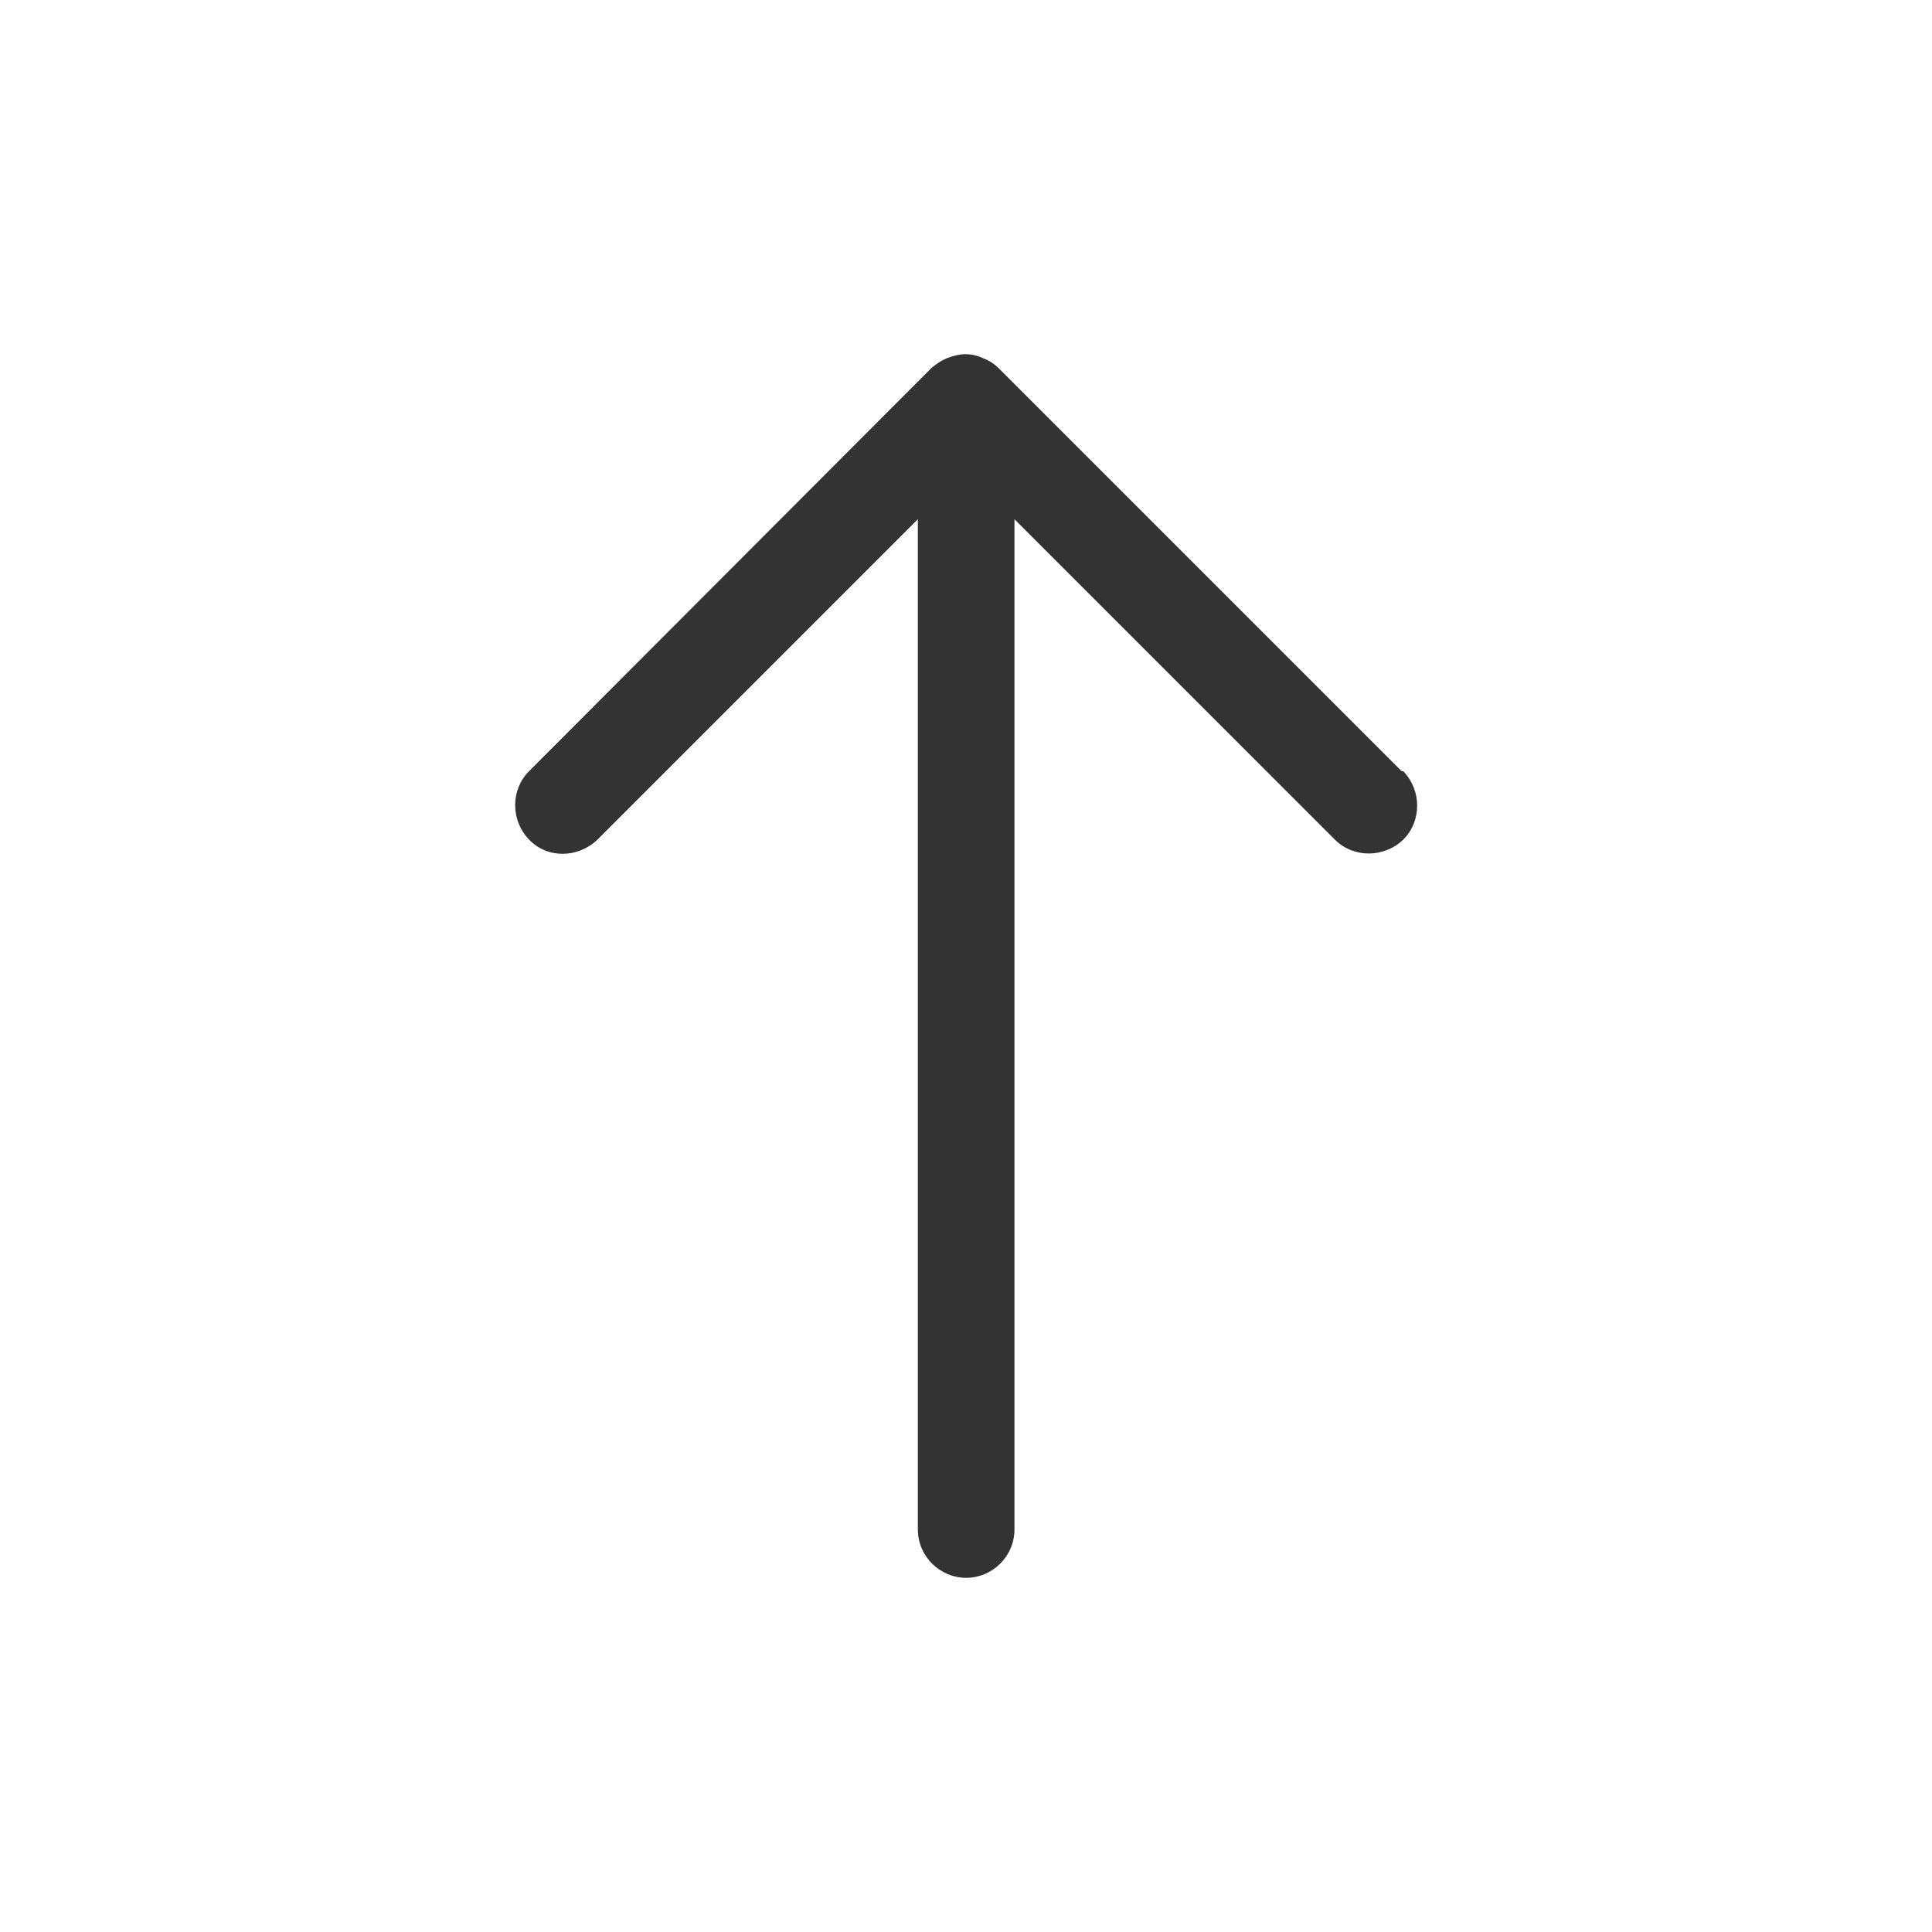
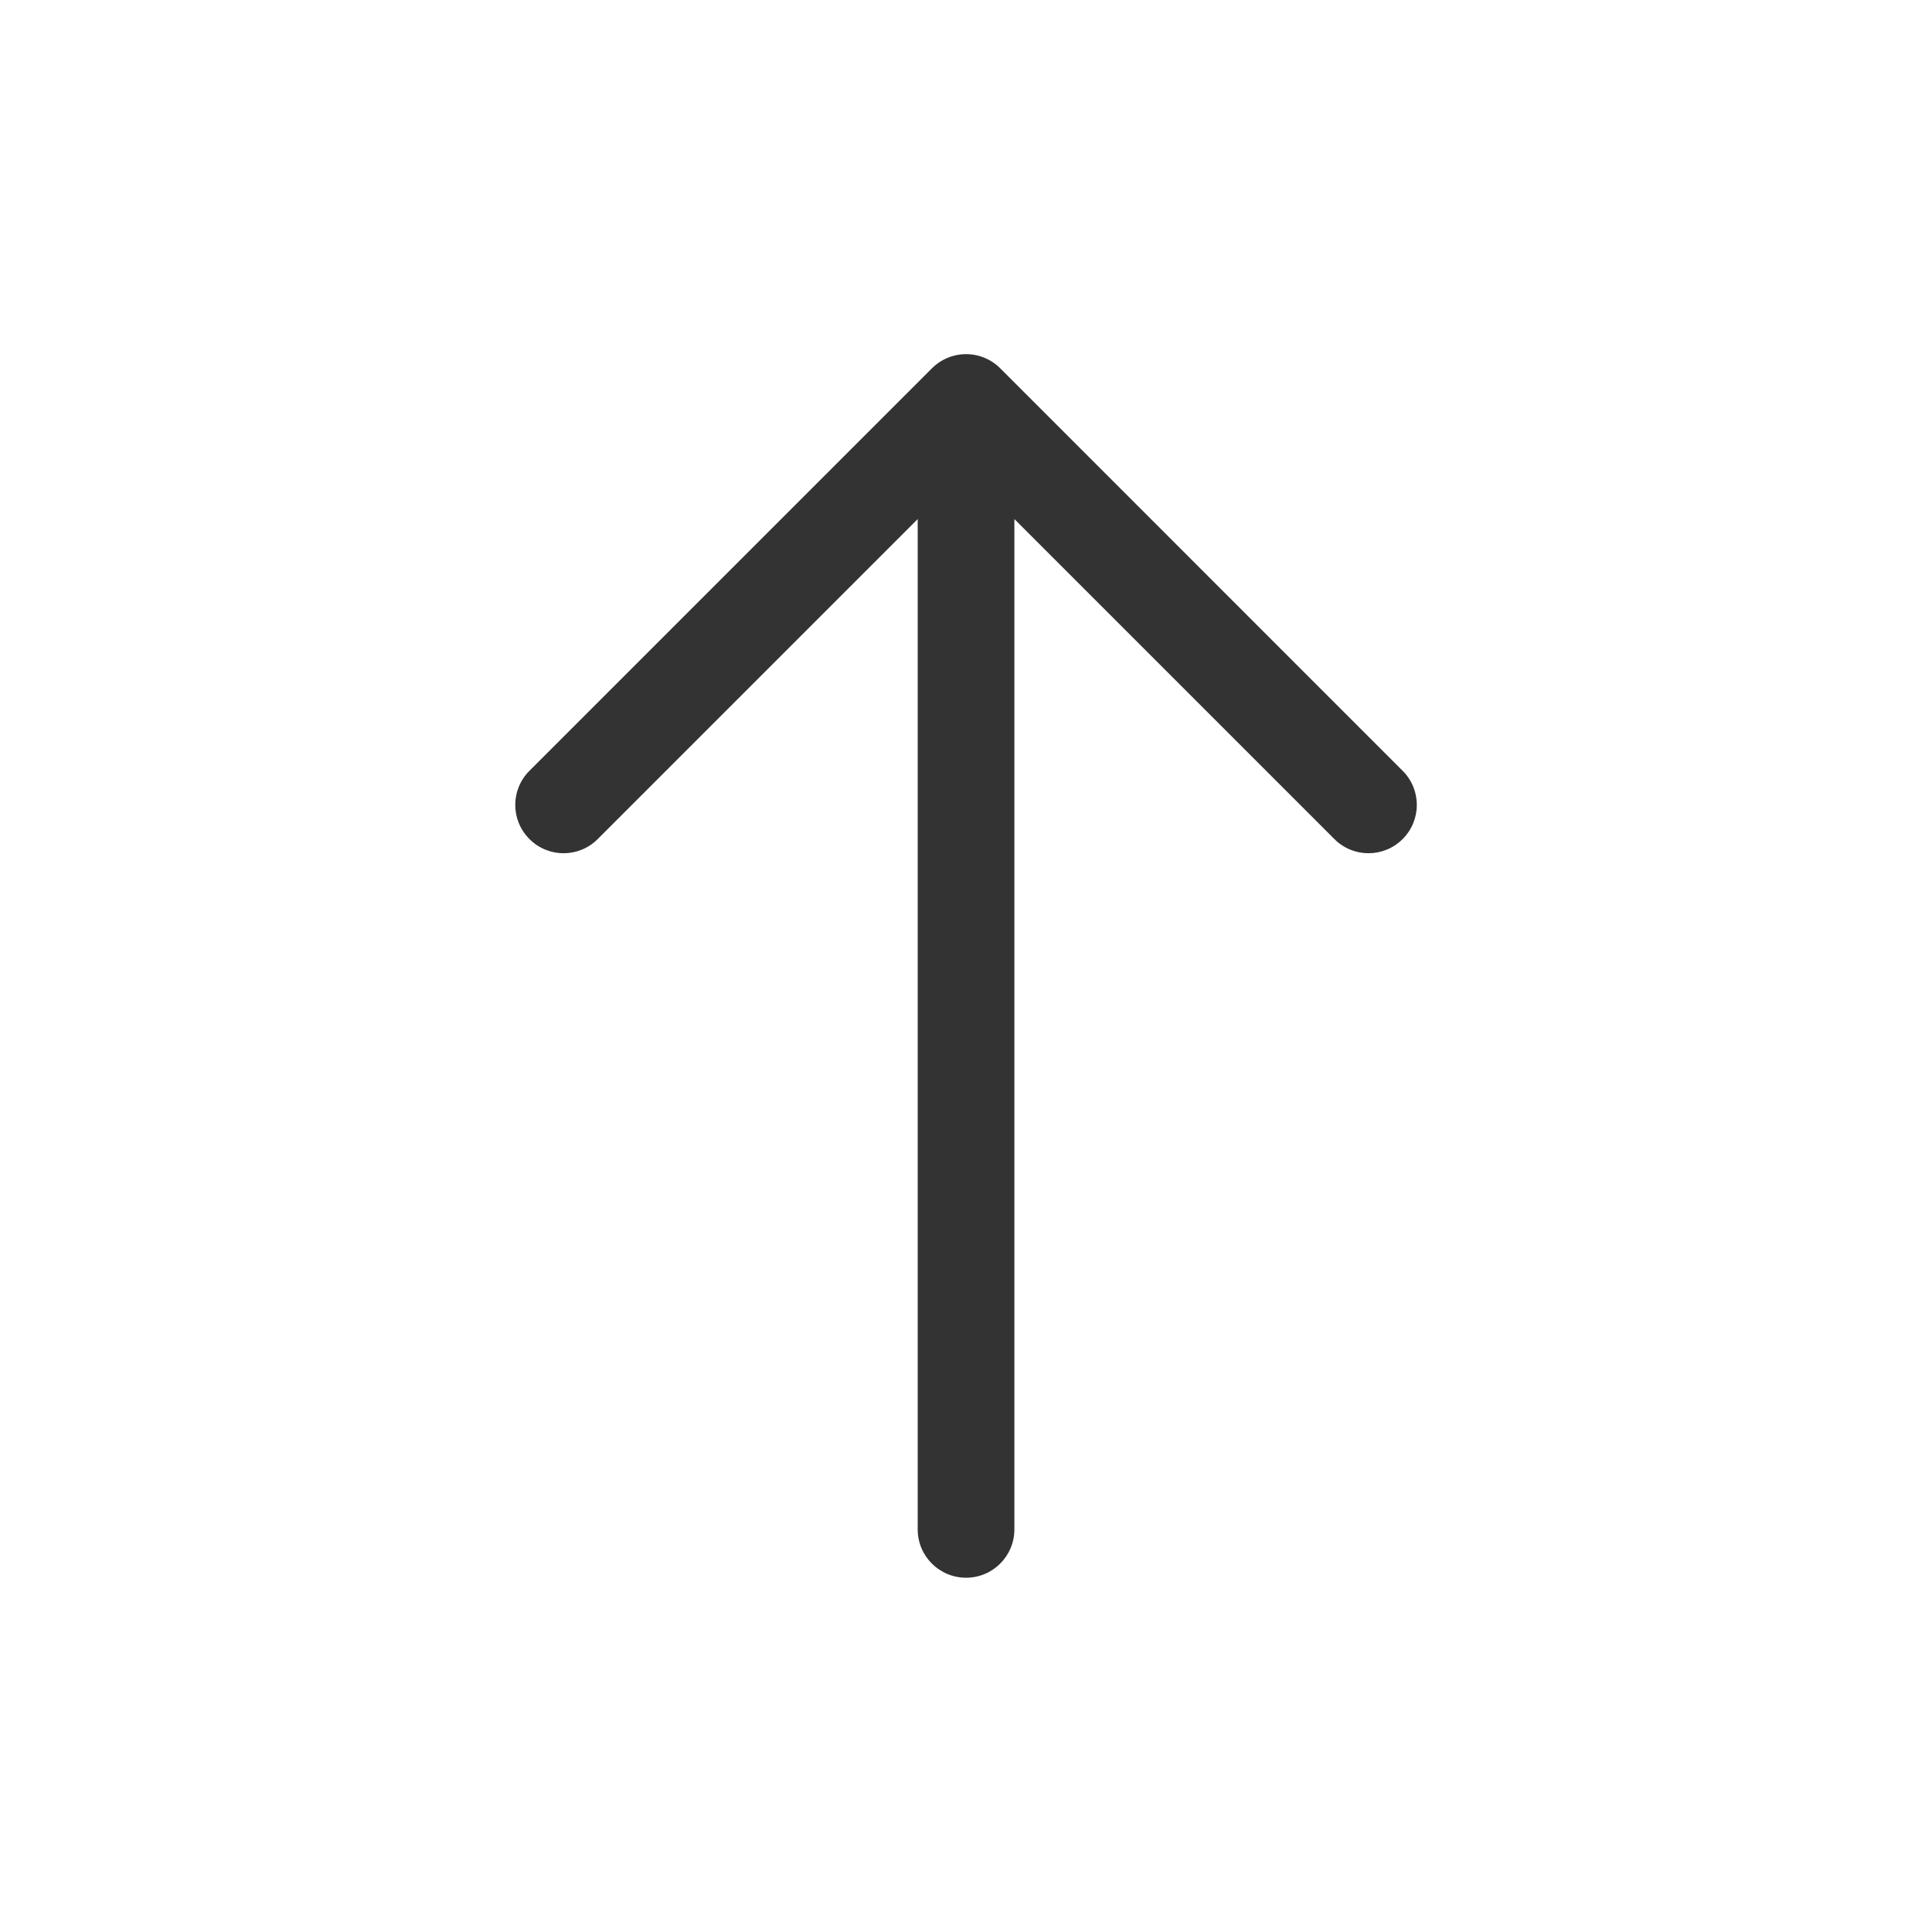
<svg xmlns="http://www.w3.org/2000/svg" width="24" height="24" viewBox="0 0 24 24" fill="none">
-   <path fill-rule="evenodd" clip-rule="evenodd" d="M17.412 9.58L12.412 4.58C12.352 4.52 12.292 4.48 12.212 4.45C12.152 4.42 12.072 4.4 11.992 4.4C11.912 4.4 11.842 4.42 11.762 4.45C11.692 4.48 11.632 4.52 11.572 4.57L6.572 9.58C6.342 9.81 6.342 10.19 6.572 10.43C6.802 10.67 7.182 10.66 7.422 10.43L11.402 6.45V19C11.402 19.33 11.672 19.6 12.002 19.6C12.332 19.6 12.602 19.33 12.602 19V6.45L16.582 10.43C16.812 10.66 17.192 10.66 17.432 10.43C17.662 10.2 17.662 9.82 17.432 9.58H17.412Z" fill="#333333" />
+   <path d="M11.576 4.576L6.577 9.575C6.342 9.809 6.342 10.189 6.577 10.423C6.811 10.658 7.191 10.658 7.425 10.423L11.4 6.448V18.999C11.4 19.331 11.669 19.599 12.001 19.599C12.332 19.599 12.601 19.331 12.601 18.999V6.448L16.576 10.423C16.81 10.658 17.19 10.658 17.424 10.423C17.659 10.189 17.659 9.809 17.424 9.575L12.425 4.575C12.366 4.516 12.299 4.473 12.226 4.443C12.01 4.355 11.752 4.4 11.576 4.576Z" fill="#333333" />
</svg>
